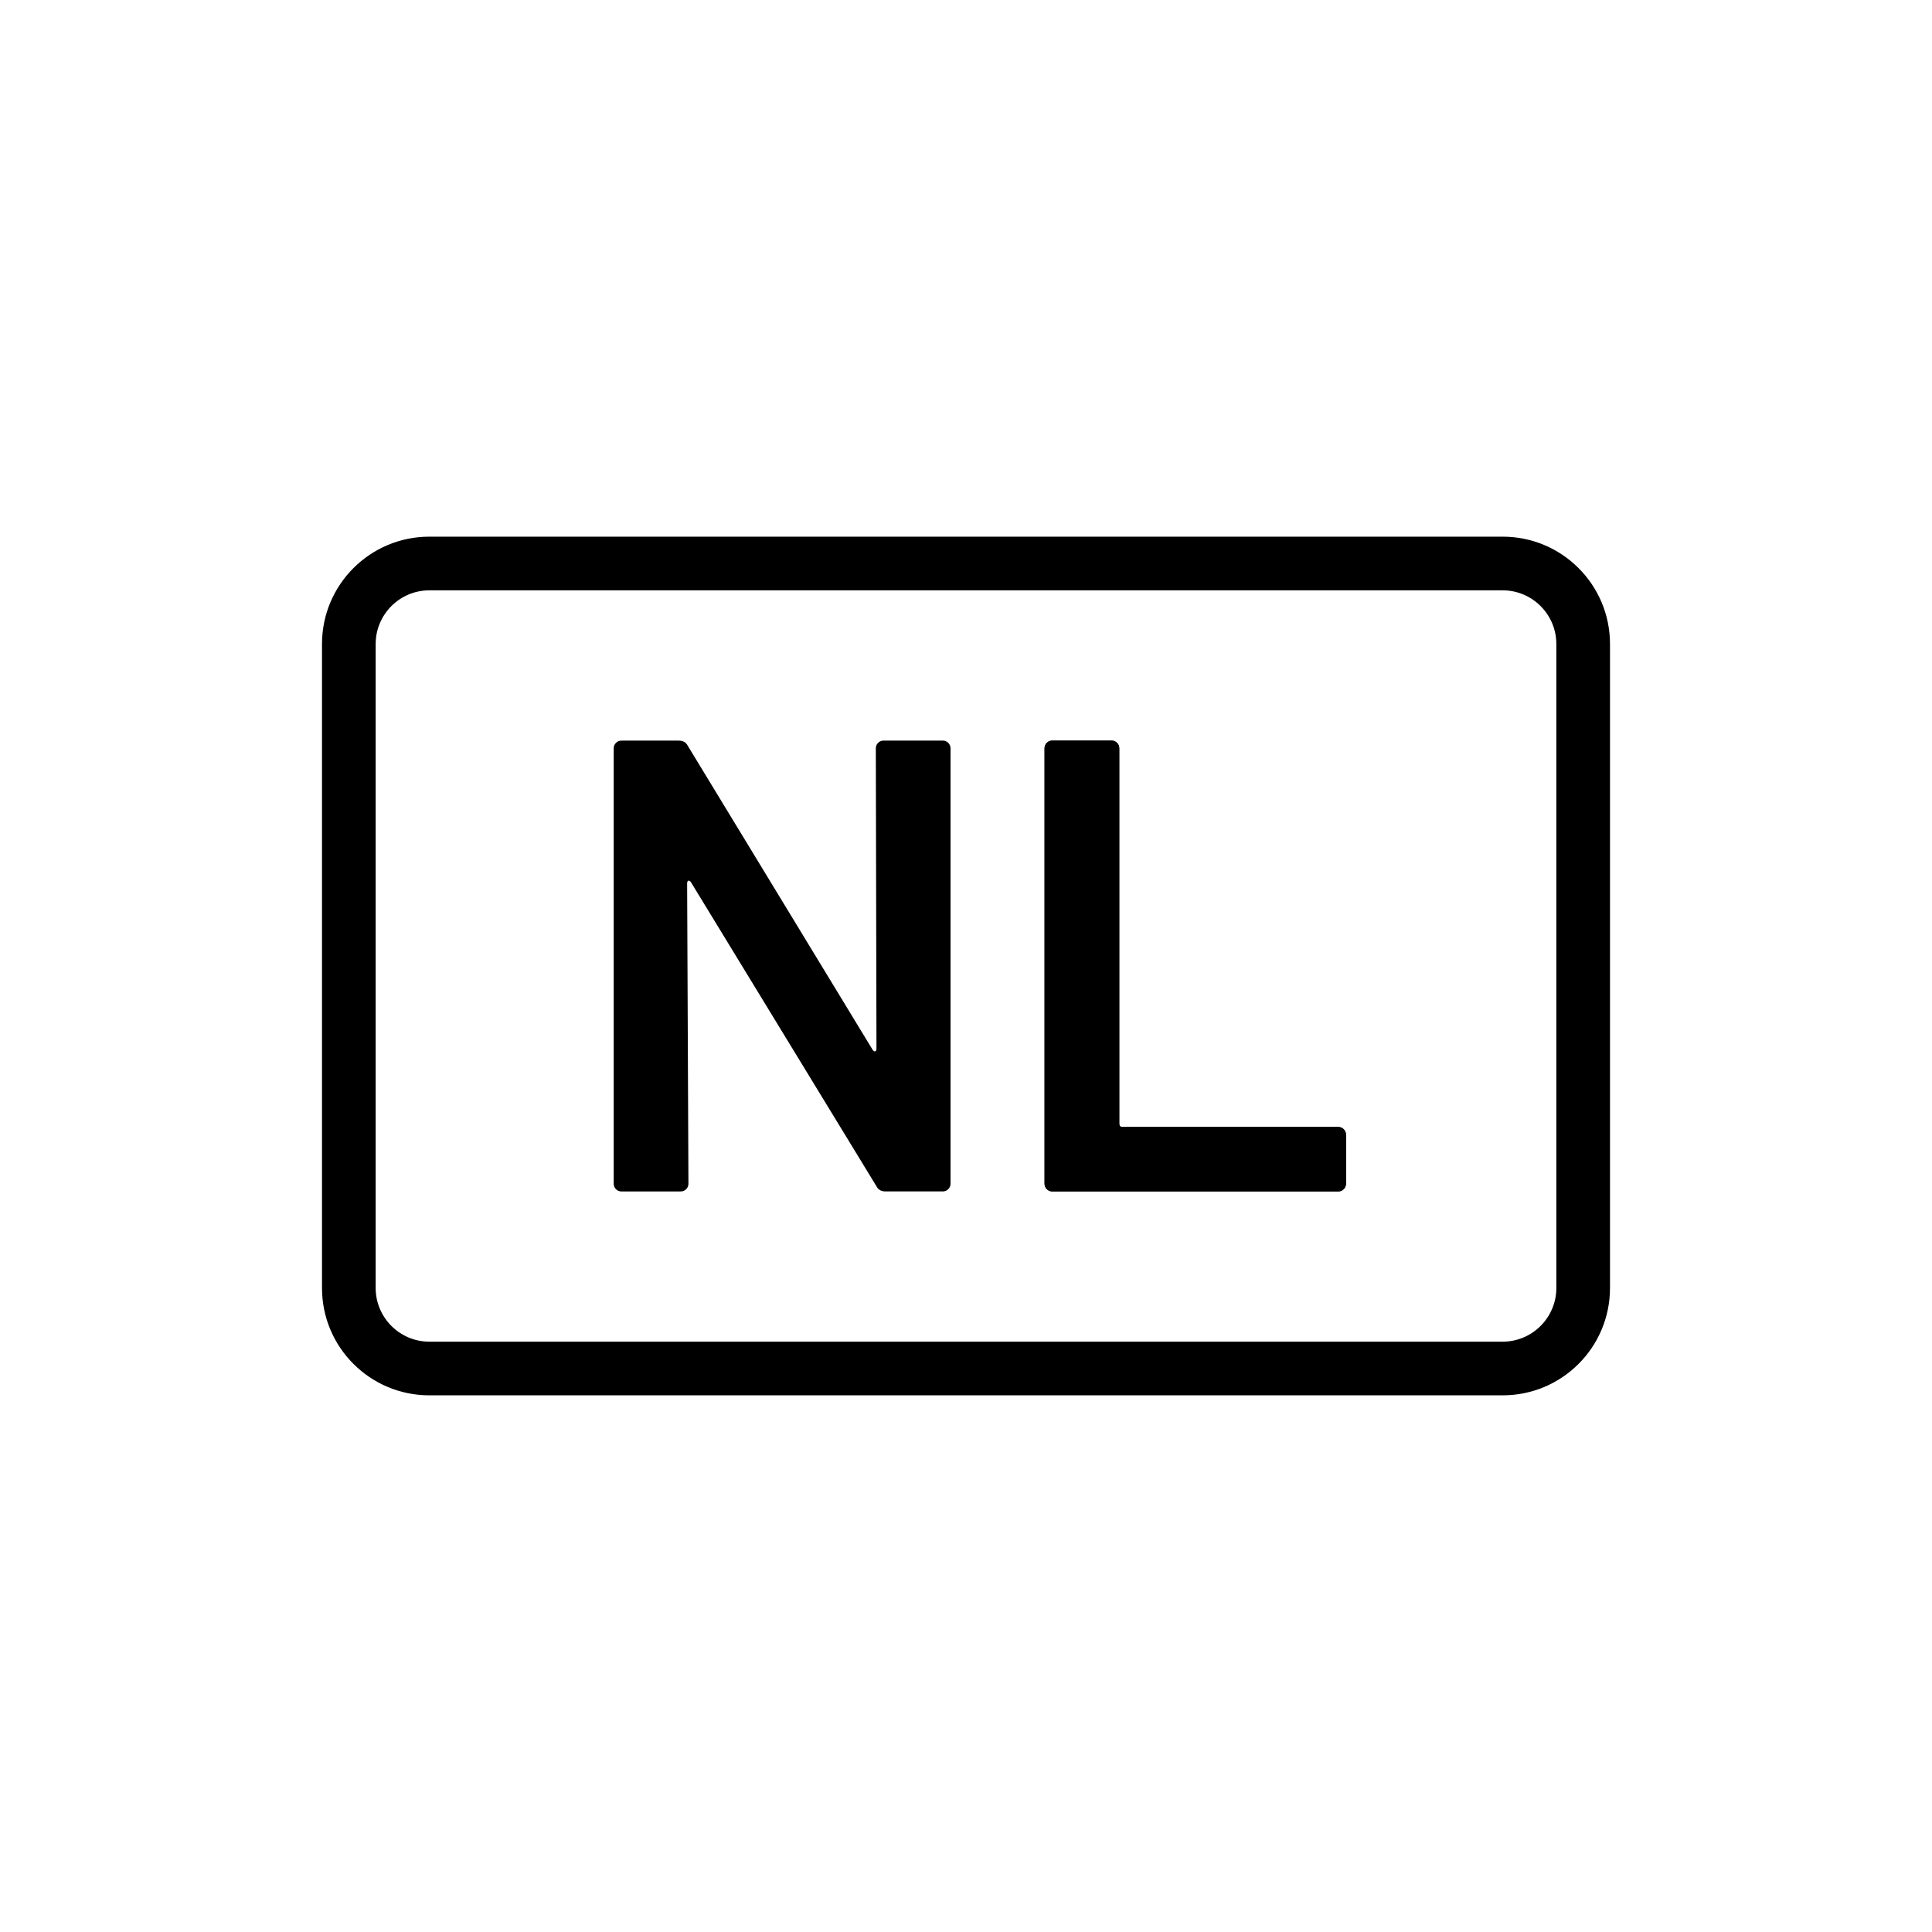
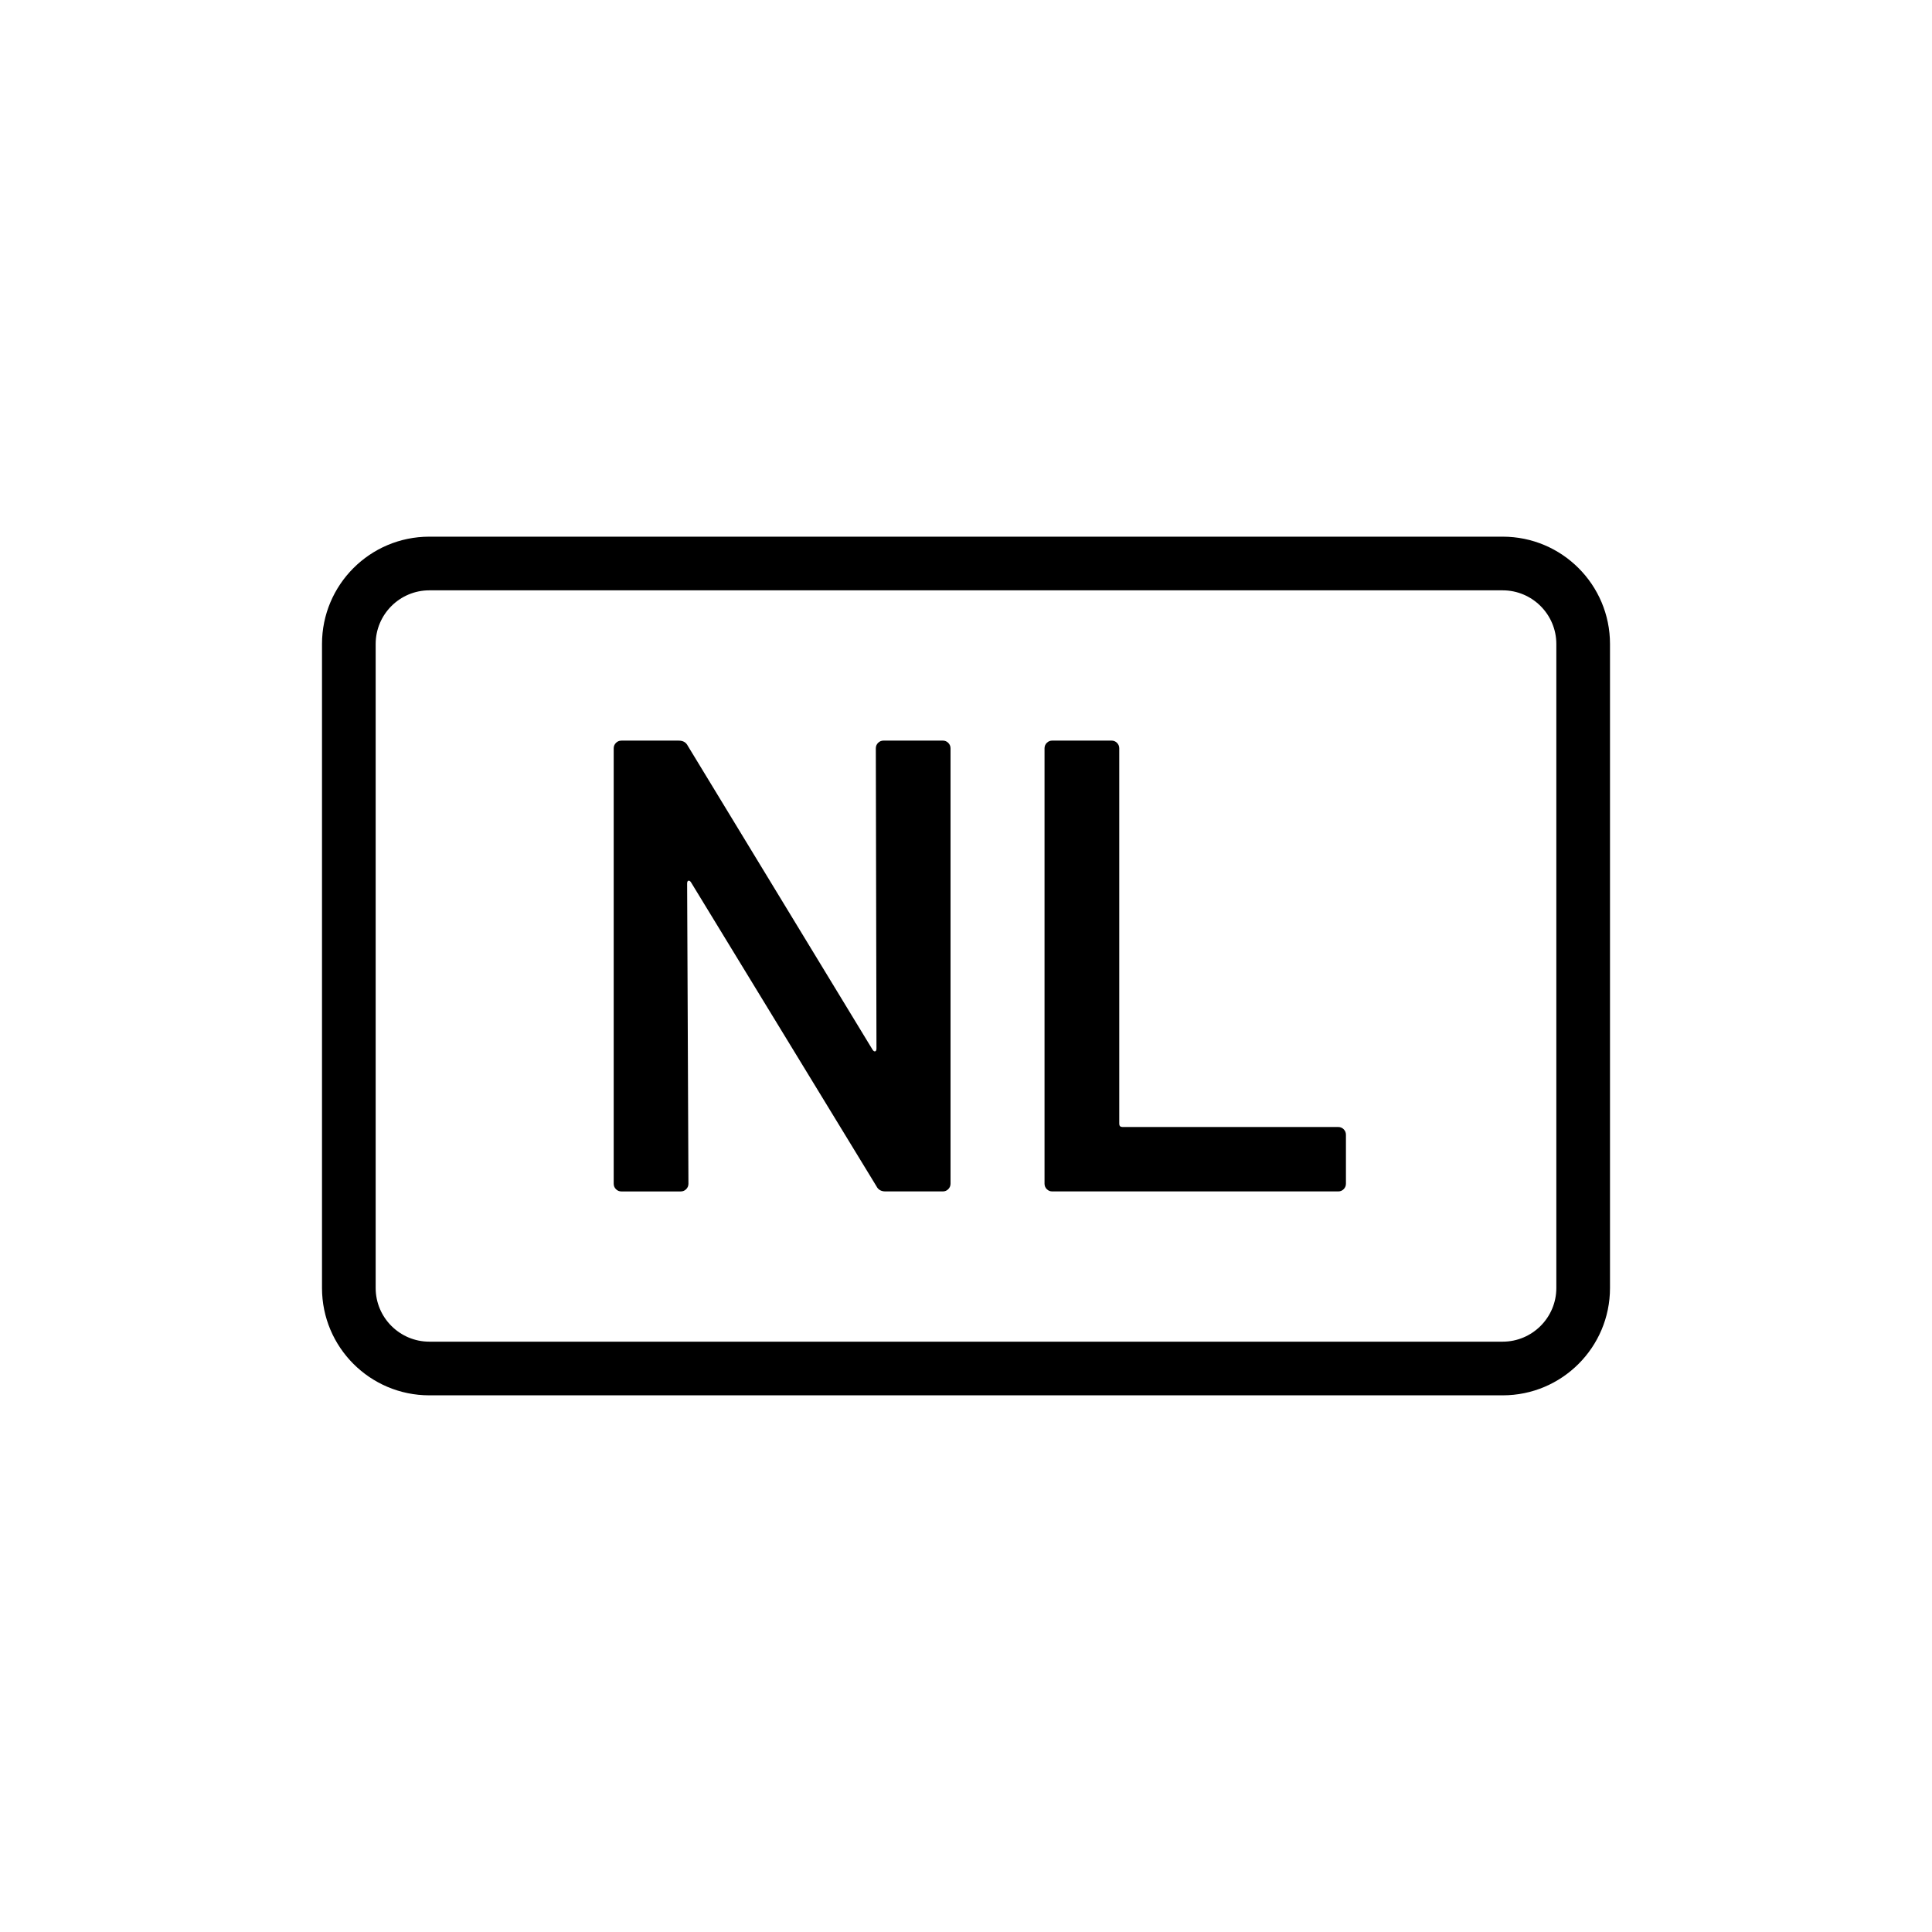
<svg xmlns="http://www.w3.org/2000/svg" id="draw_copy" data-name="draw copy" viewBox="0 0 864 864">
  <defs>
    <style>
      .cls-1 {
        fill: none;
      }
    </style>
  </defs>
-   <g id="Layer_1_copy" data-name="Layer 1 copy">
+   <g id="badge_copy" data-name="badge copy">
    <rect class="cls-1" x="168" y="264" width="528" height="336" rx="24" ry="24" />
    <path d="M672,240H192c-26.51,0-48,21.49-48,48v288c0,26.51,21.49,48,48,48h480c26.51,0,48-21.49,48-48v-288c0-26.51-21.49-48-48-48ZM696,576c0,13.23-10.77,24-24,24H192c-13.23,0-24-10.77-24-24v-288c0-13.23,10.77-24,24-24h480c13.23,0,24,10.77,24,24v288Z" />
  </g>
-   <g id="Layer_2_copy_2" data-name="Layer 2 copy 2">
-     <g>
-       <g>
-         <path d="M397.44,493.39c1.27-.33,2.48-.75,3.65-1.25v7.23l-3.65-5.98ZM298.47,364.7l3.56,5.86-.12.03c-1.19.31-2.34.69-3.45,1.15v-7.04Z" />
-         <path d="M421.63,331.2h-26.5c-.96,0-1.78.34-2.45,1.01-.67.67-1.01,1.49-1.01,2.45l.29,134.21c0,.77-.19,1.2-.58,1.3-.06.01-.11.02-.17.02-.33,0-.66-.25-.98-.74l-82.66-135.94c-.77-1.53-2.11-2.3-4.03-2.3h-25.63c-.96,0-1.78.34-2.45,1.01-.68.67-1.01,1.49-1.01,2.45v194.69c0,.96.33,1.78,1.01,2.45.67.67,1.48,1.01,2.45,1.01h26.5c.96,0,1.77-.33,2.45-1.01s1.01-1.49,1.01-2.45l-.58-134.21c0-.77.19-1.2.58-1.3.05-.01.11-.02.16-.02.33,0,.66.25.99.74l82.94,135.94c.77,1.54,2.11,2.3,4.03,2.3h25.63c.96,0,1.77-.33,2.45-1.01.67-.67,1.01-1.49,1.01-2.45v-194.69c0-.96-.34-1.77-1.01-2.45-.68-.67-1.49-1.01-2.45-1.01h0Z" />
-       </g>
-       <g>
-         <path d="M468.14,531.79c-.68-.67-1.01-1.49-1.01-2.45v-194.69c0-.96.33-1.77,1.01-2.45.67-.67,1.48-1.01,2.45-1.01h26.5c.96,0,1.77.34,2.45,1.01.67.67,1.01,1.49,1.01,2.45v167.9c0,.96.48,1.44,1.44,1.44h96.48c.96,0,1.77.34,2.45,1.01.67.67,1.01,1.49,1.01,2.45v21.89c0,.96-.34,1.78-1.01,2.45s-1.49,1.01-2.45,1.01h-127.87c-.96,0-1.78-.33-2.45-1.01Z" />
-         <path d="M497.09,331.2h-26.5c-.96,0-1.78.34-2.45,1.01-.68.67-1.01,1.49-1.01,2.45v194.69c0,.96.33,1.78,1.01,2.45.67.67,1.48,1.01,2.45,1.01h127.87c.96,0,1.77-.33,2.45-1.01s1.01-1.49,1.01-2.45v-21.89c0-.96-.34-1.77-1.01-2.45-.67-.67-1.49-1.01-2.45-1.01h-96.48c-.96,0-1.44-.48-1.44-1.44v-167.9c0-.96-.34-1.77-1.01-2.45-.67-.67-1.49-1.01-2.45-1.01h0Z" />
-       </g>
-     </g>
+   <g id="text_copy" data-name="text copy">
+     <path d="M421.63,331.2h-26.5c-.96,0-1.78.34-2.45,1.01-.67.67-1.01,1.49-1.01,2.45l.29,134.21c0,.77-.19,1.2-.58,1.3-.39.1-.77-.14-1.15-.72l-82.66-135.94c-.77-1.53-2.11-2.3-4.03-2.3h-25.63c-.96,0-1.78.34-2.45,1.01-.68.67-1.01,1.49-1.01,2.45v194.69c0,.96.33,1.78,1.01,2.45.67.67,1.48,1.01,2.45,1.01h26.5c.96,0,1.77-.33,2.45-1.01s1.01-1.49,1.01-2.45l-.58-134.21c0-.77.19-1.2.58-1.3.38-.09.77.14,1.15.72l82.94,135.94c.77,1.54,2.11,2.3,4.03,2.3h25.63c.96,0,1.77-.33,2.45-1.01.67-.67,1.01-1.49,1.01-2.45v-194.69c0-.96-.34-1.77-1.01-2.45-.68-.67-1.49-1.01-2.45-1.01Z" />
+     <path d="M598.46,504h-96.48c-.96,0-1.44-.48-1.44-1.44v-167.9c0-.96-.34-1.77-1.01-2.45-.67-.67-1.49-1.01-2.45-1.01h-26.5c-.96,0-1.78.34-2.45,1.01-.68.67-1.01,1.49-1.01,2.45v194.69c0,.96.33,1.78,1.01,2.45.67.67,1.48,1.01,2.45,1.01h127.87c.96,0,1.77-.33,2.45-1.01s1.01-1.49,1.01-2.45v-21.89c0-.96-.34-1.77-1.01-2.45-.67-.67-1.49-1.01-2.45-1.01Z" />
  </g>
</svg>
